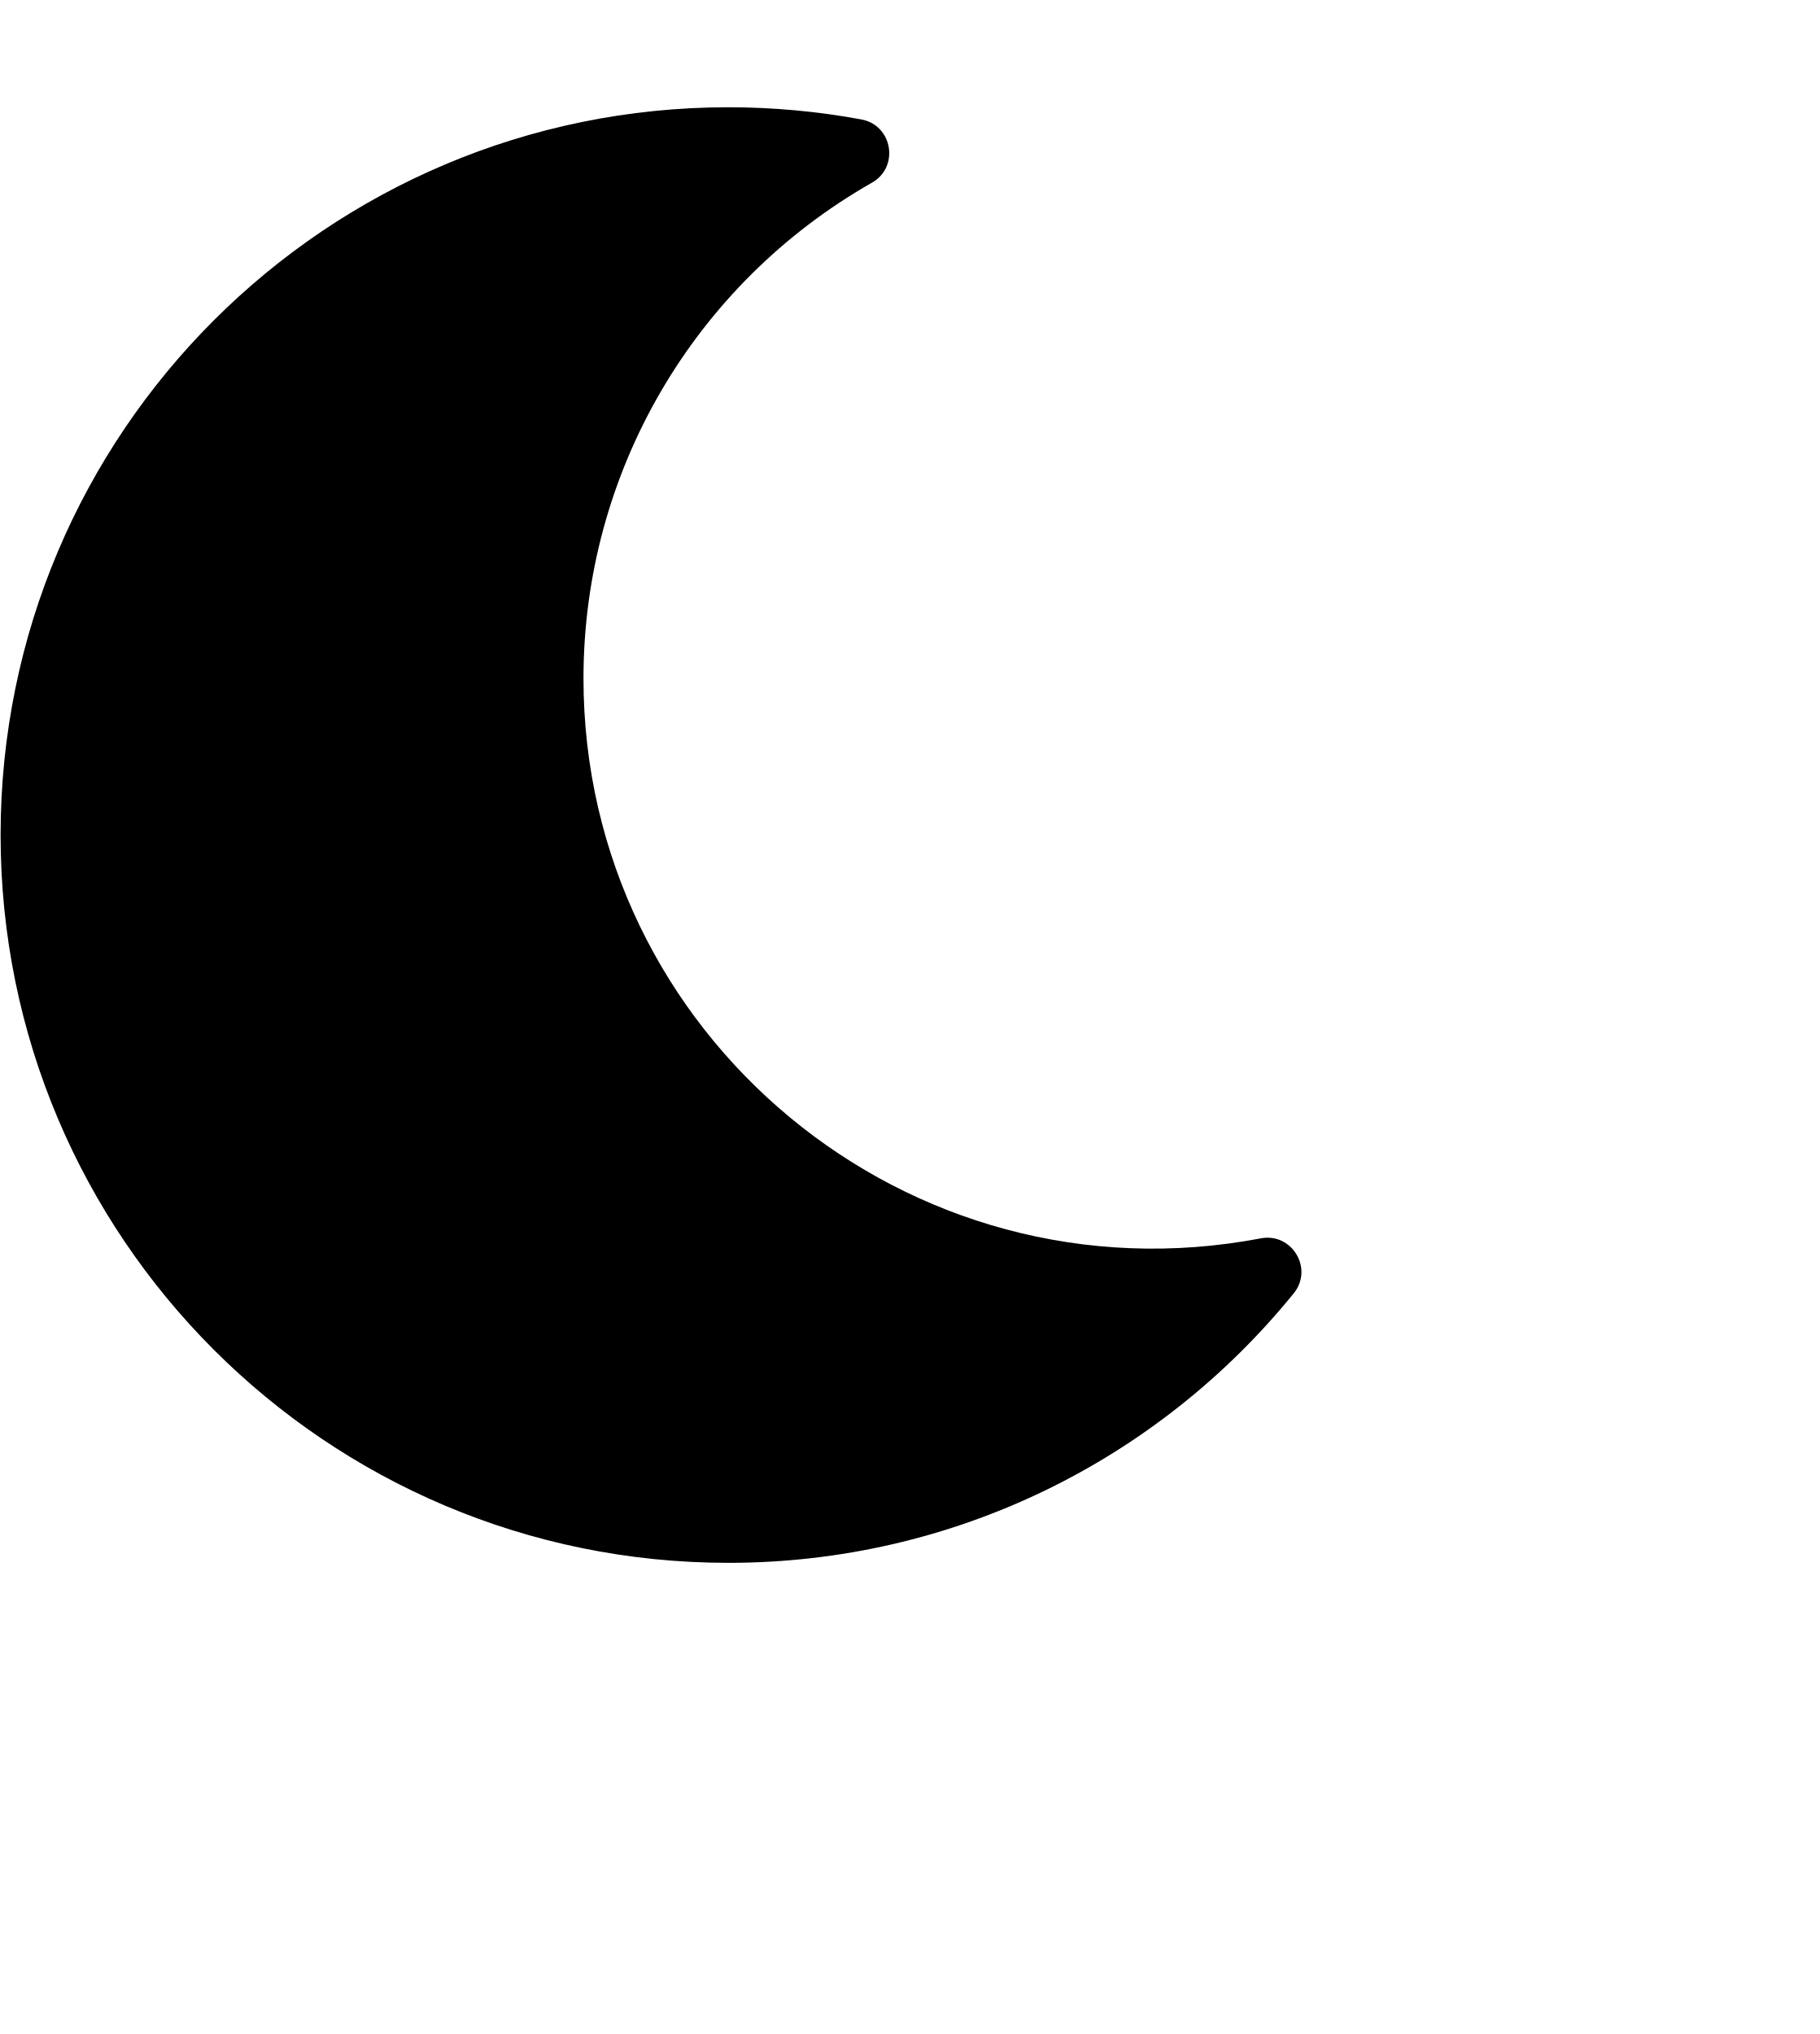
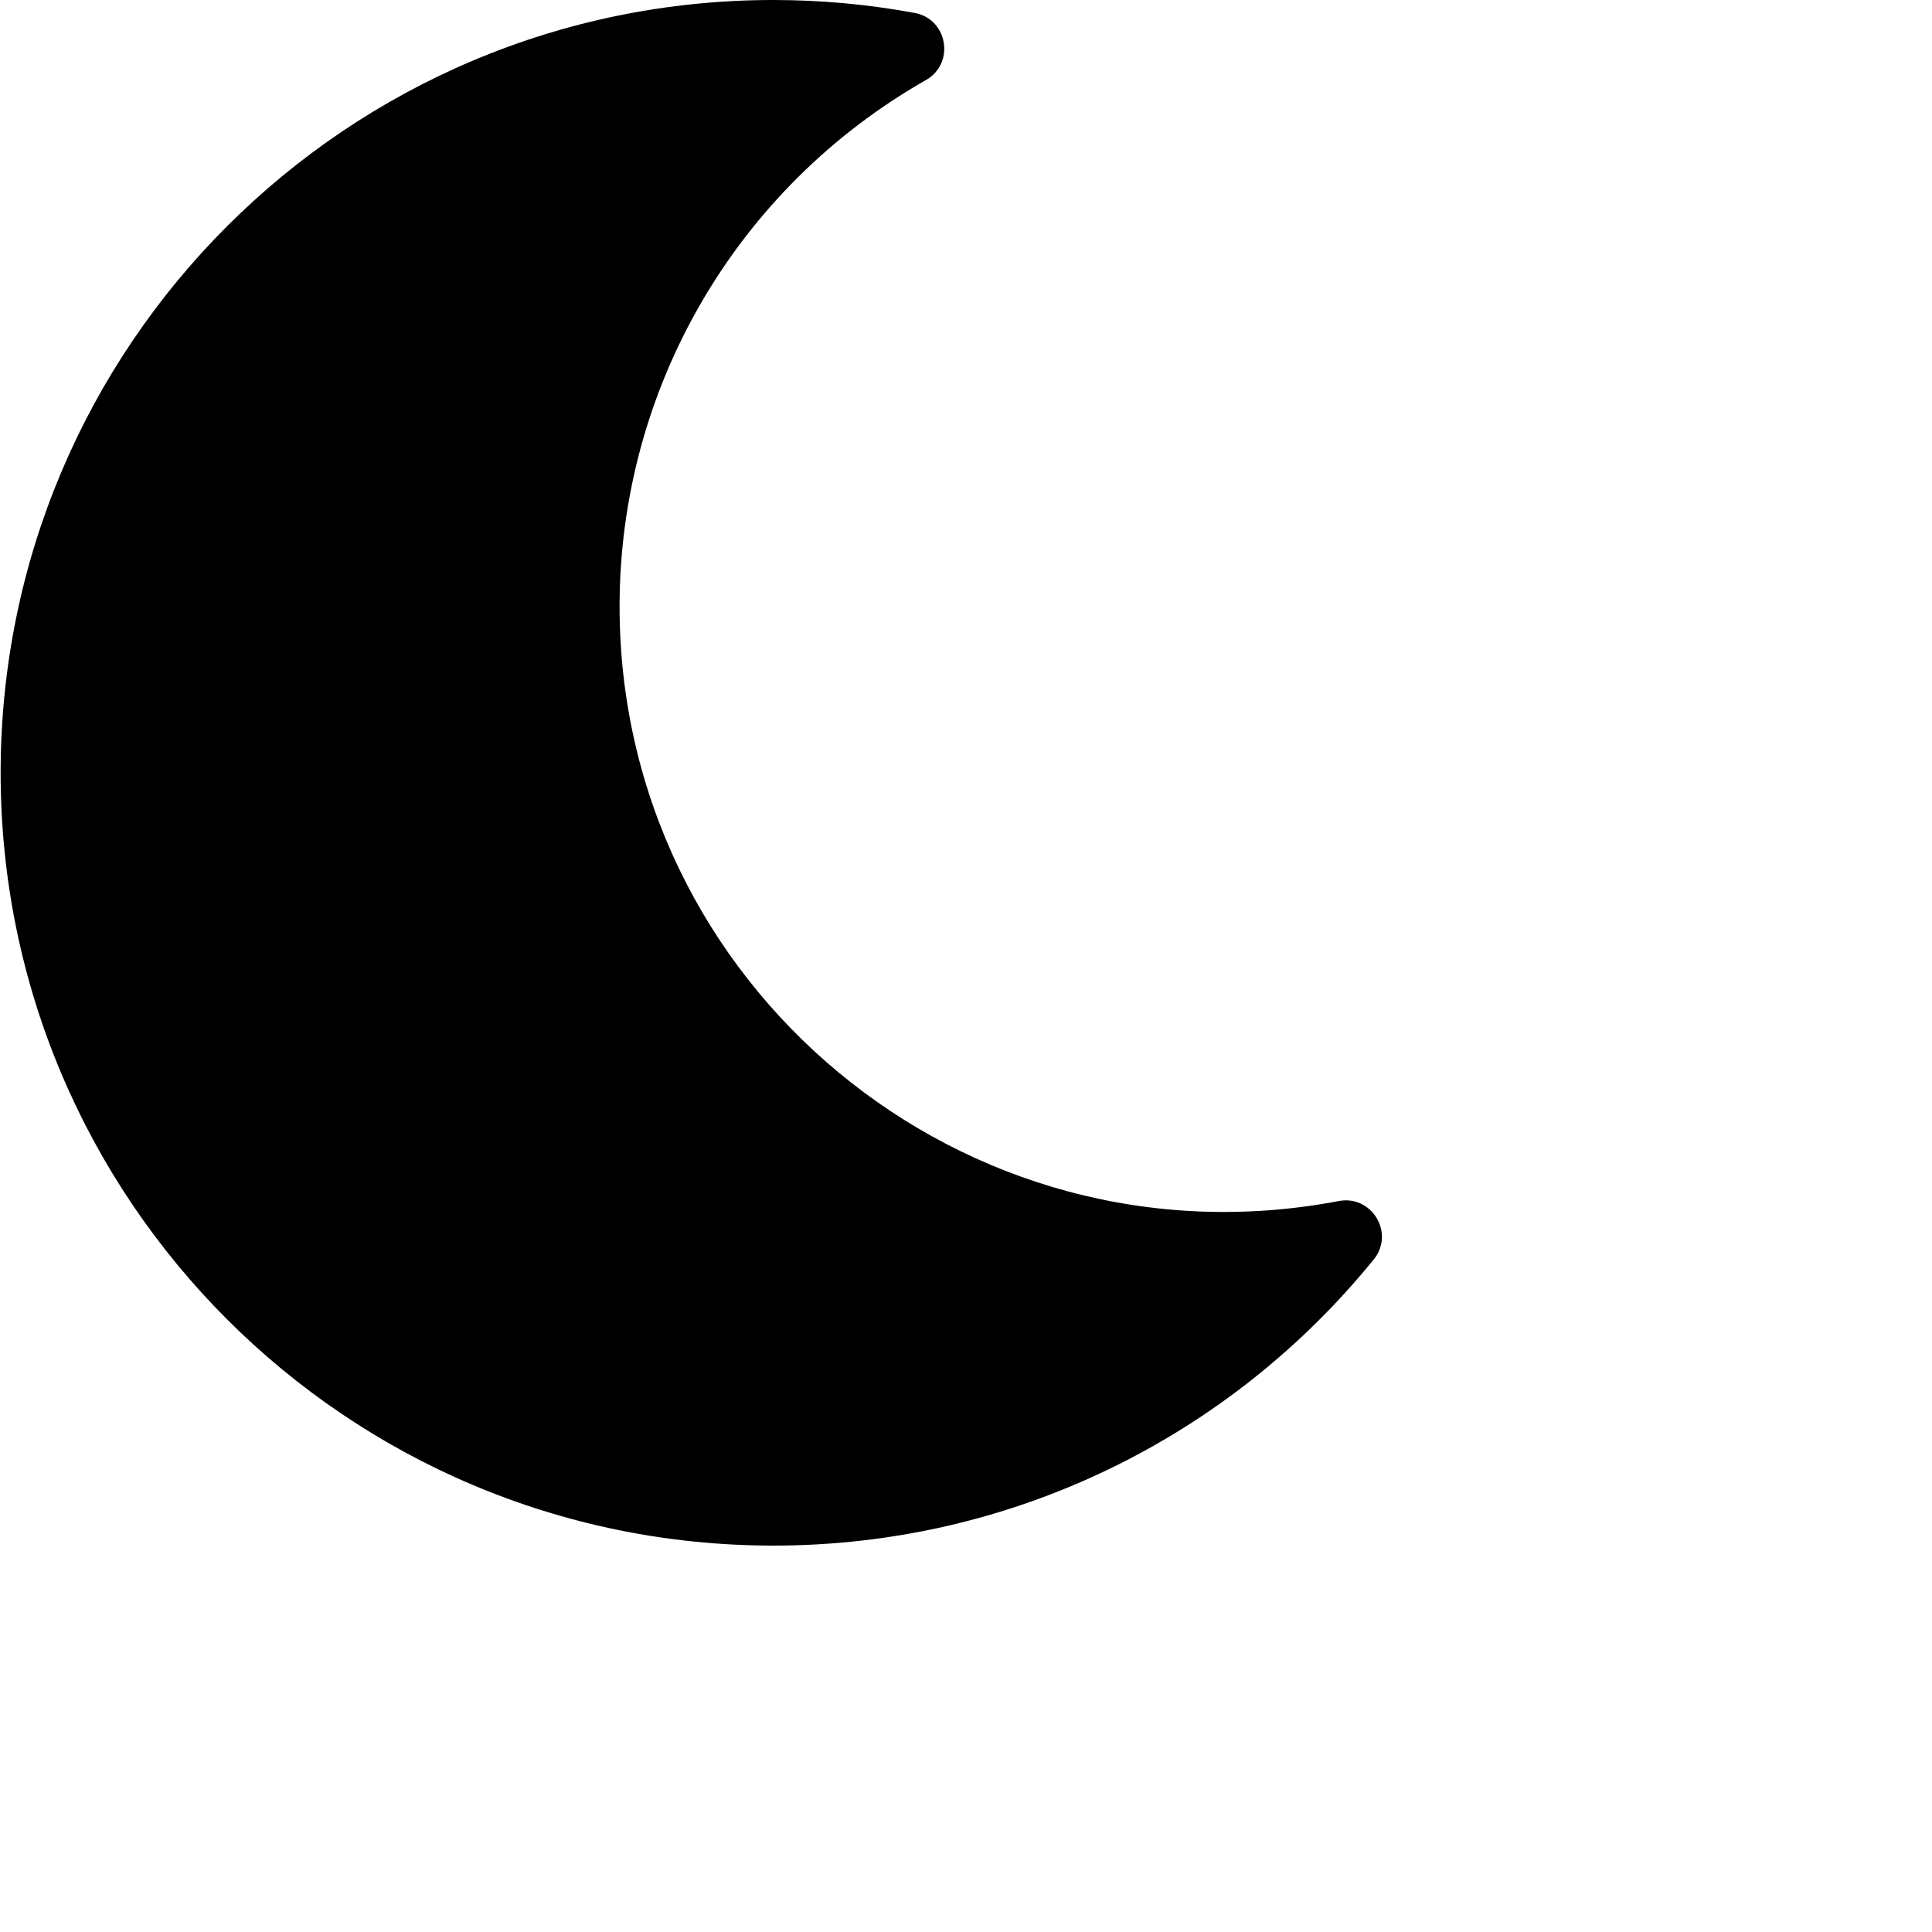
- <svg xmlns="http://www.w3.org/2000/svg" width="458" height="512" viewBox="0 0 640 640" fill="none">
+ <svg xmlns="http://www.w3.org/2000/svg" viewBox="0 0 640 640">
  <path d="M256.211 512C335.173 512 407.29 476.075 455.068 417.208C462.136 408.5 454.429 395.778 443.506 397.858C319.303 421.512 205.244 326.282 205.244 200.904C205.244 128.682 243.906 62.269 306.742 26.51C316.428 20.998 313.992 6.313 302.986 4.28C287.557 1.435 271.9 0.002 256.211 0C114.902 0 0.211 114.511 0.211 256C0.211 397.309 114.722 512 256.211 512Z" fill="black" />
</svg>
